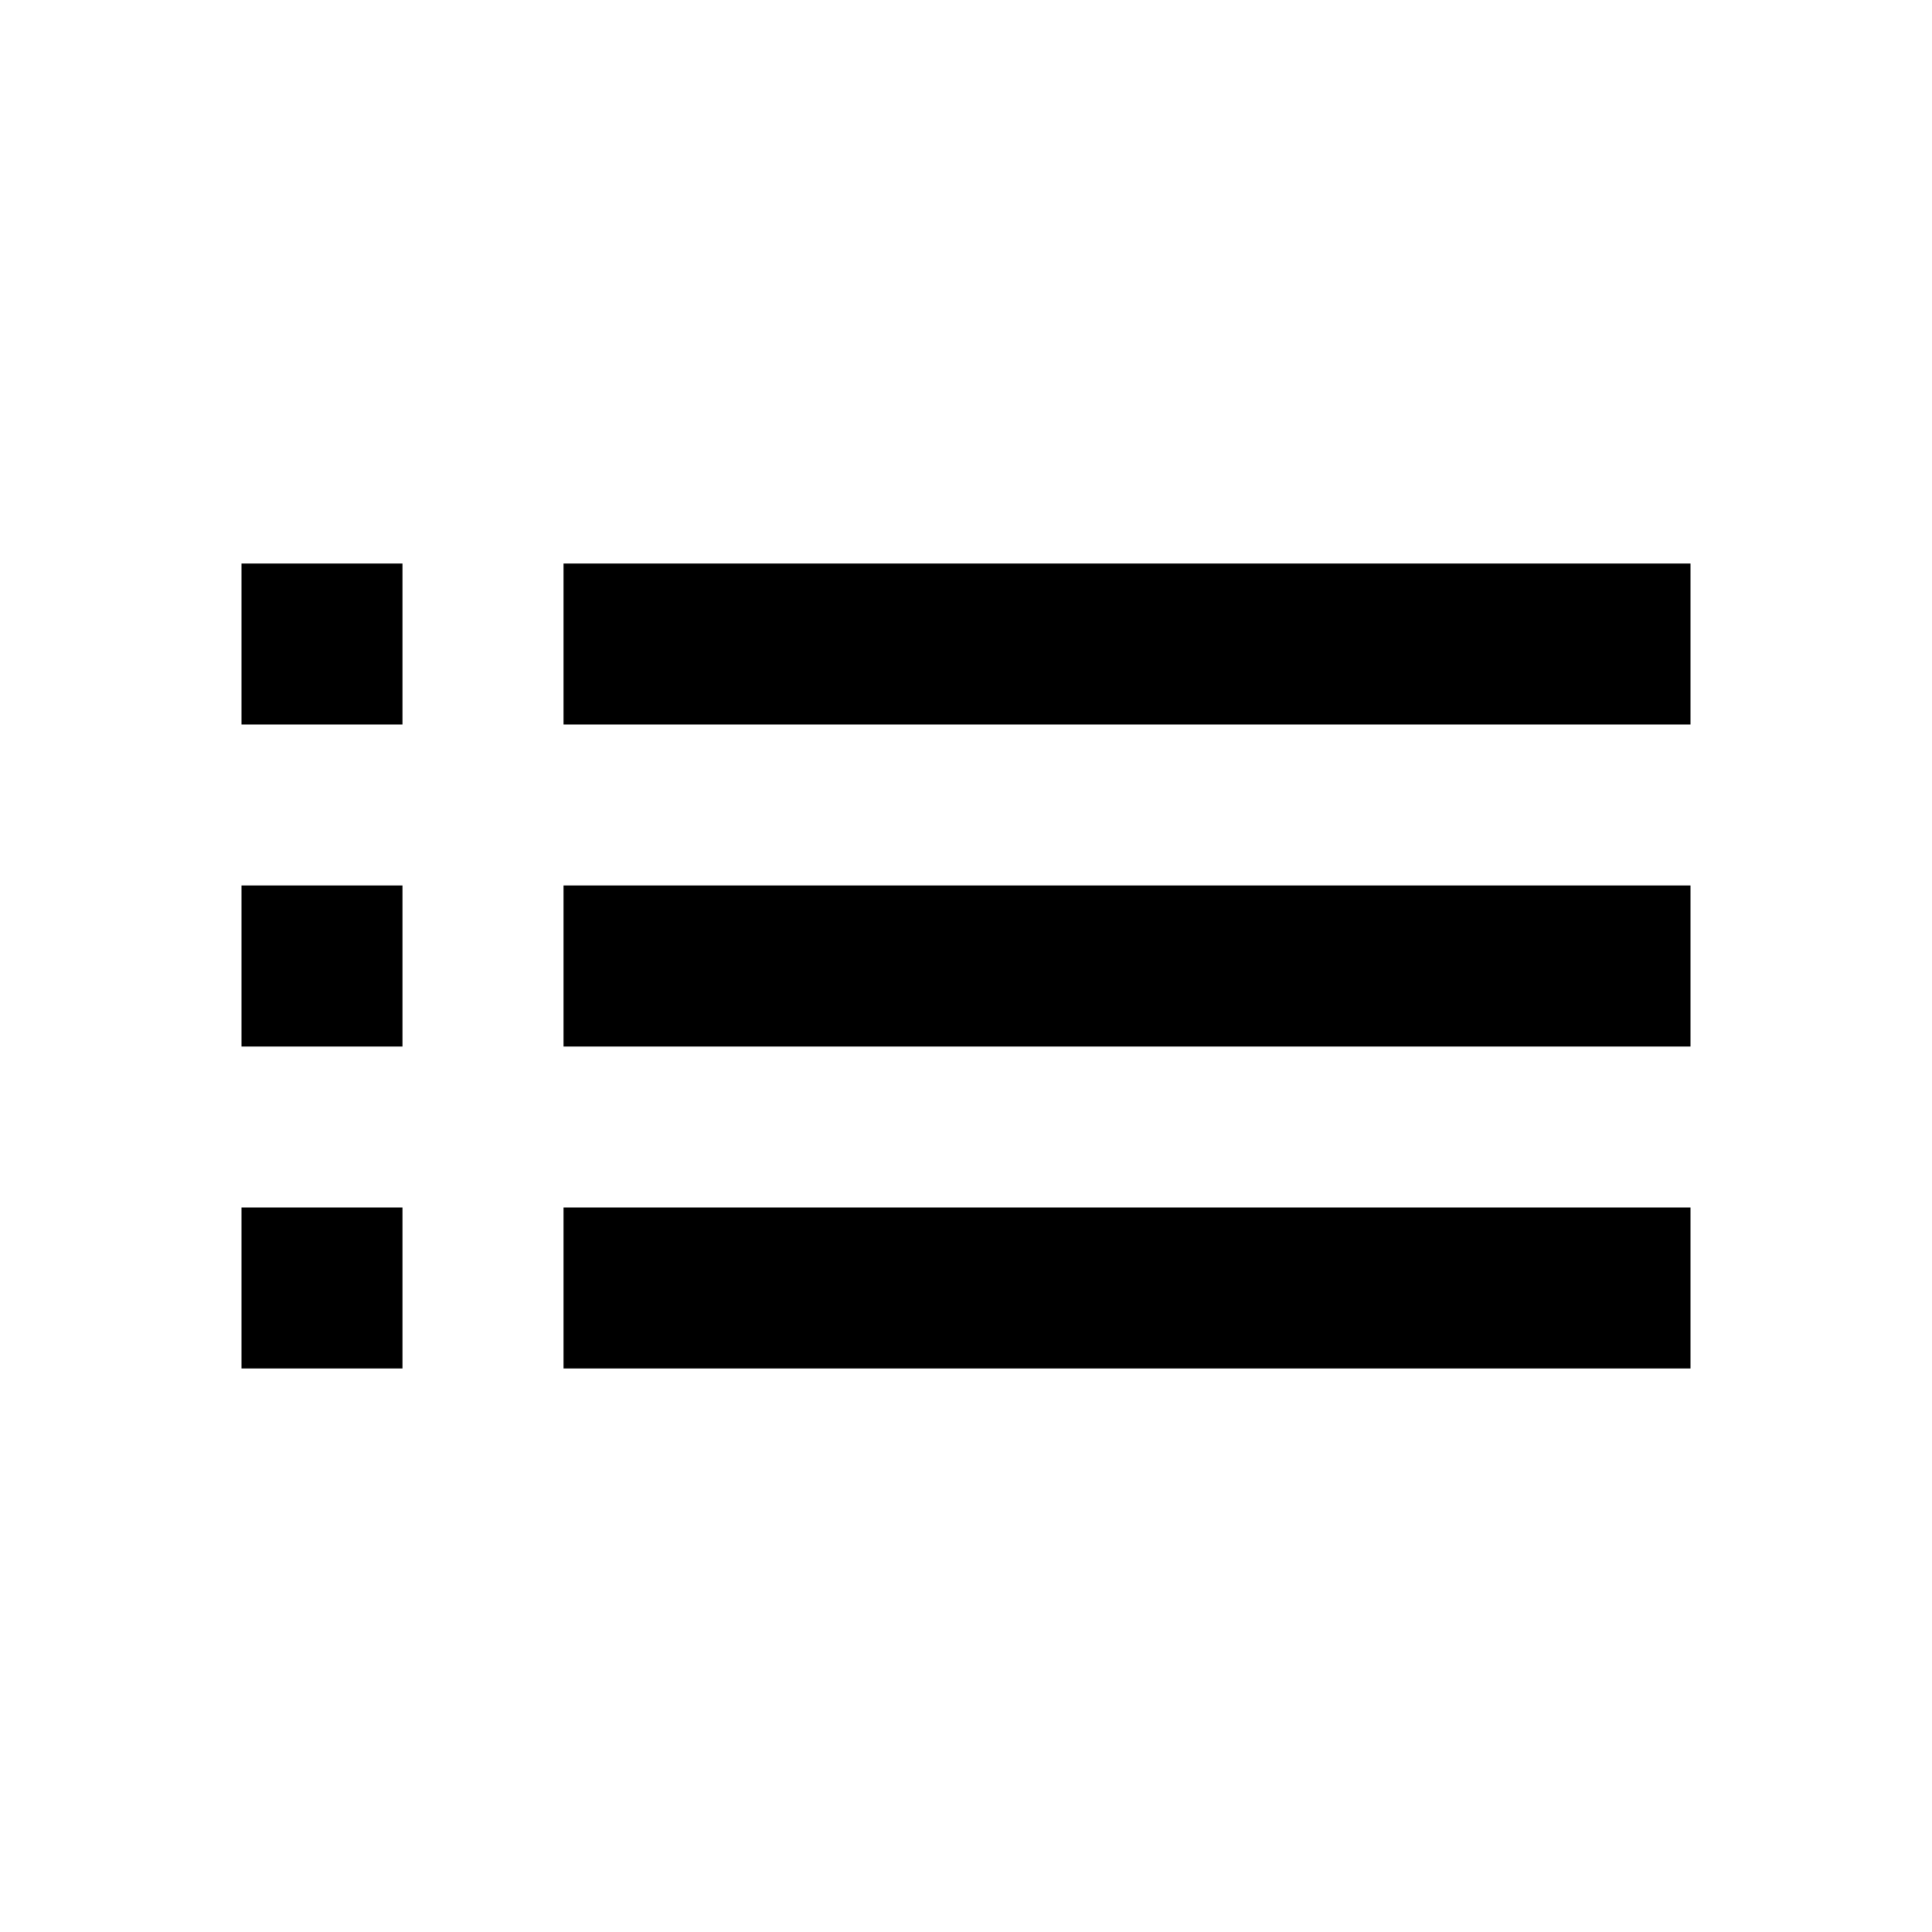
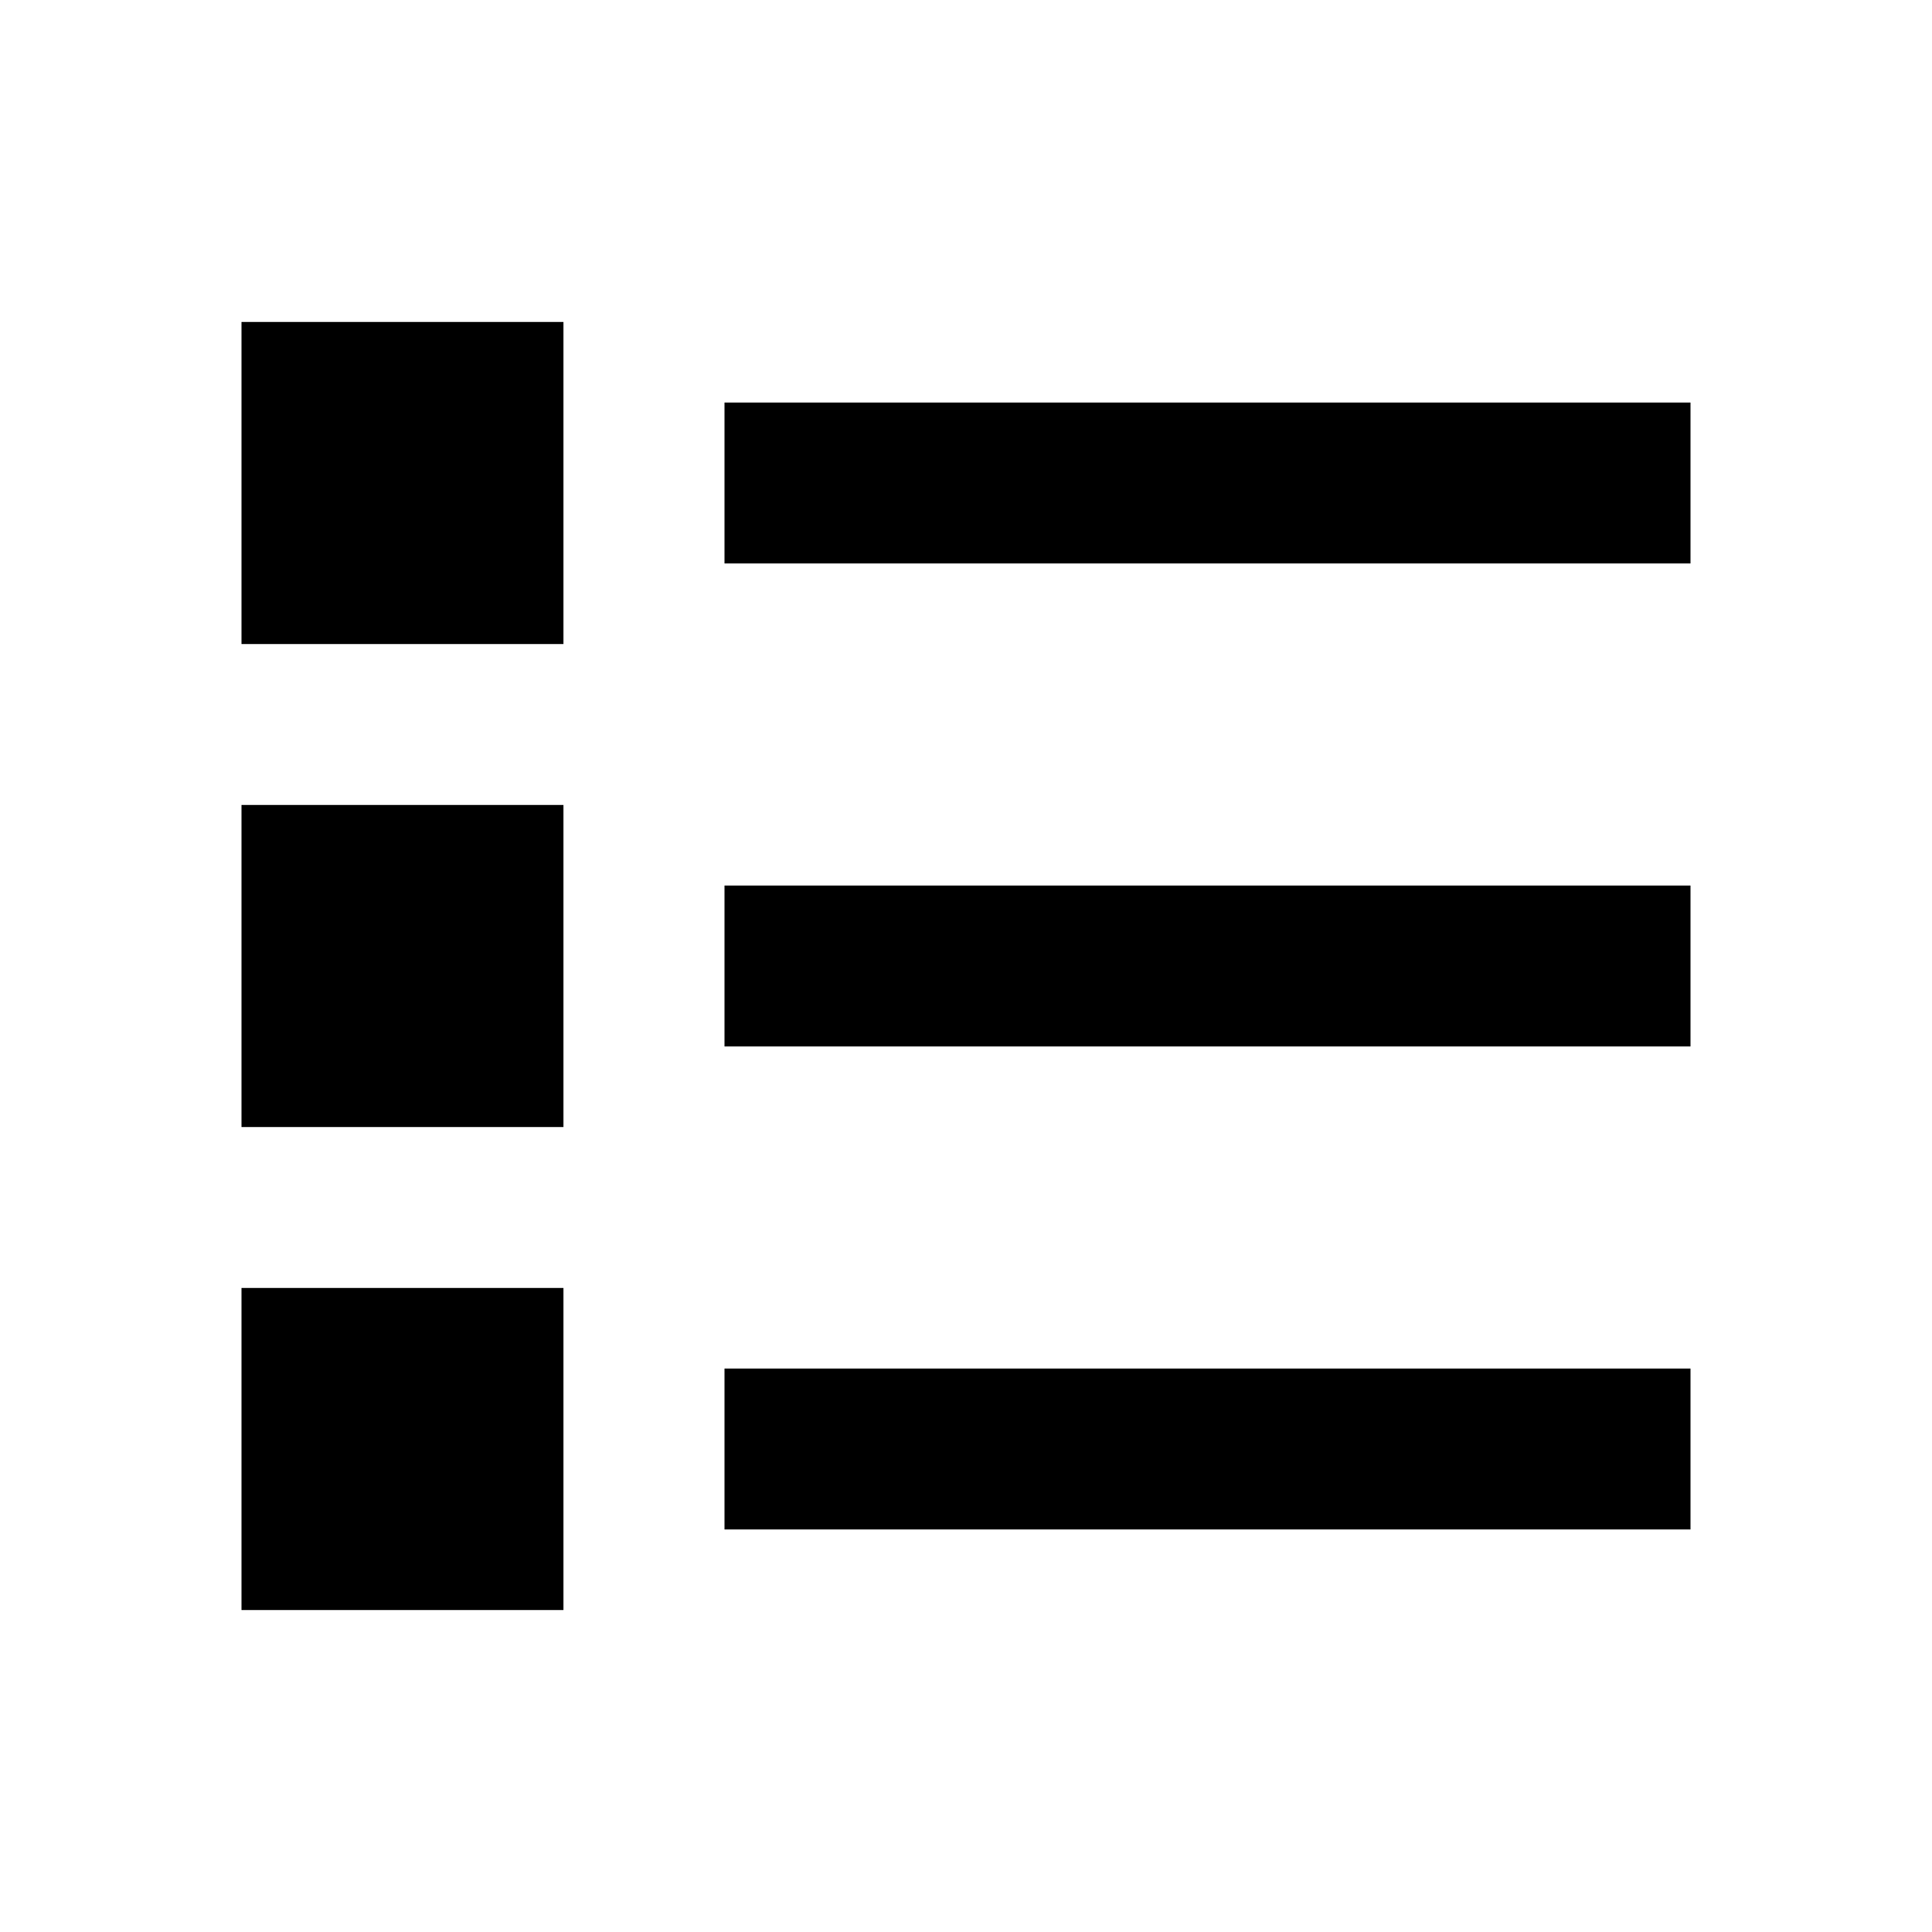
<svg xmlns="http://www.w3.org/2000/svg" version="1.1" id="mdi-format-list-bulleted-square" width="24" height="24" viewBox="0 0 24 24">
-   <path d="M3,13H5V11H3V13M3,17H5V15H3V17M3,9H5V7H3V9M7,13H21V11H7V13M7,17H21V15H7V17M7,7V9H21V7H7Z" />
+   <path d="M3,4H7V8H3V4M9,5V7H21V5H9M3,10H7V14H3V10M9,11V13H21V11H9M3,16H7V20H3V16M9,17V19H21V17H9" />
</svg>
